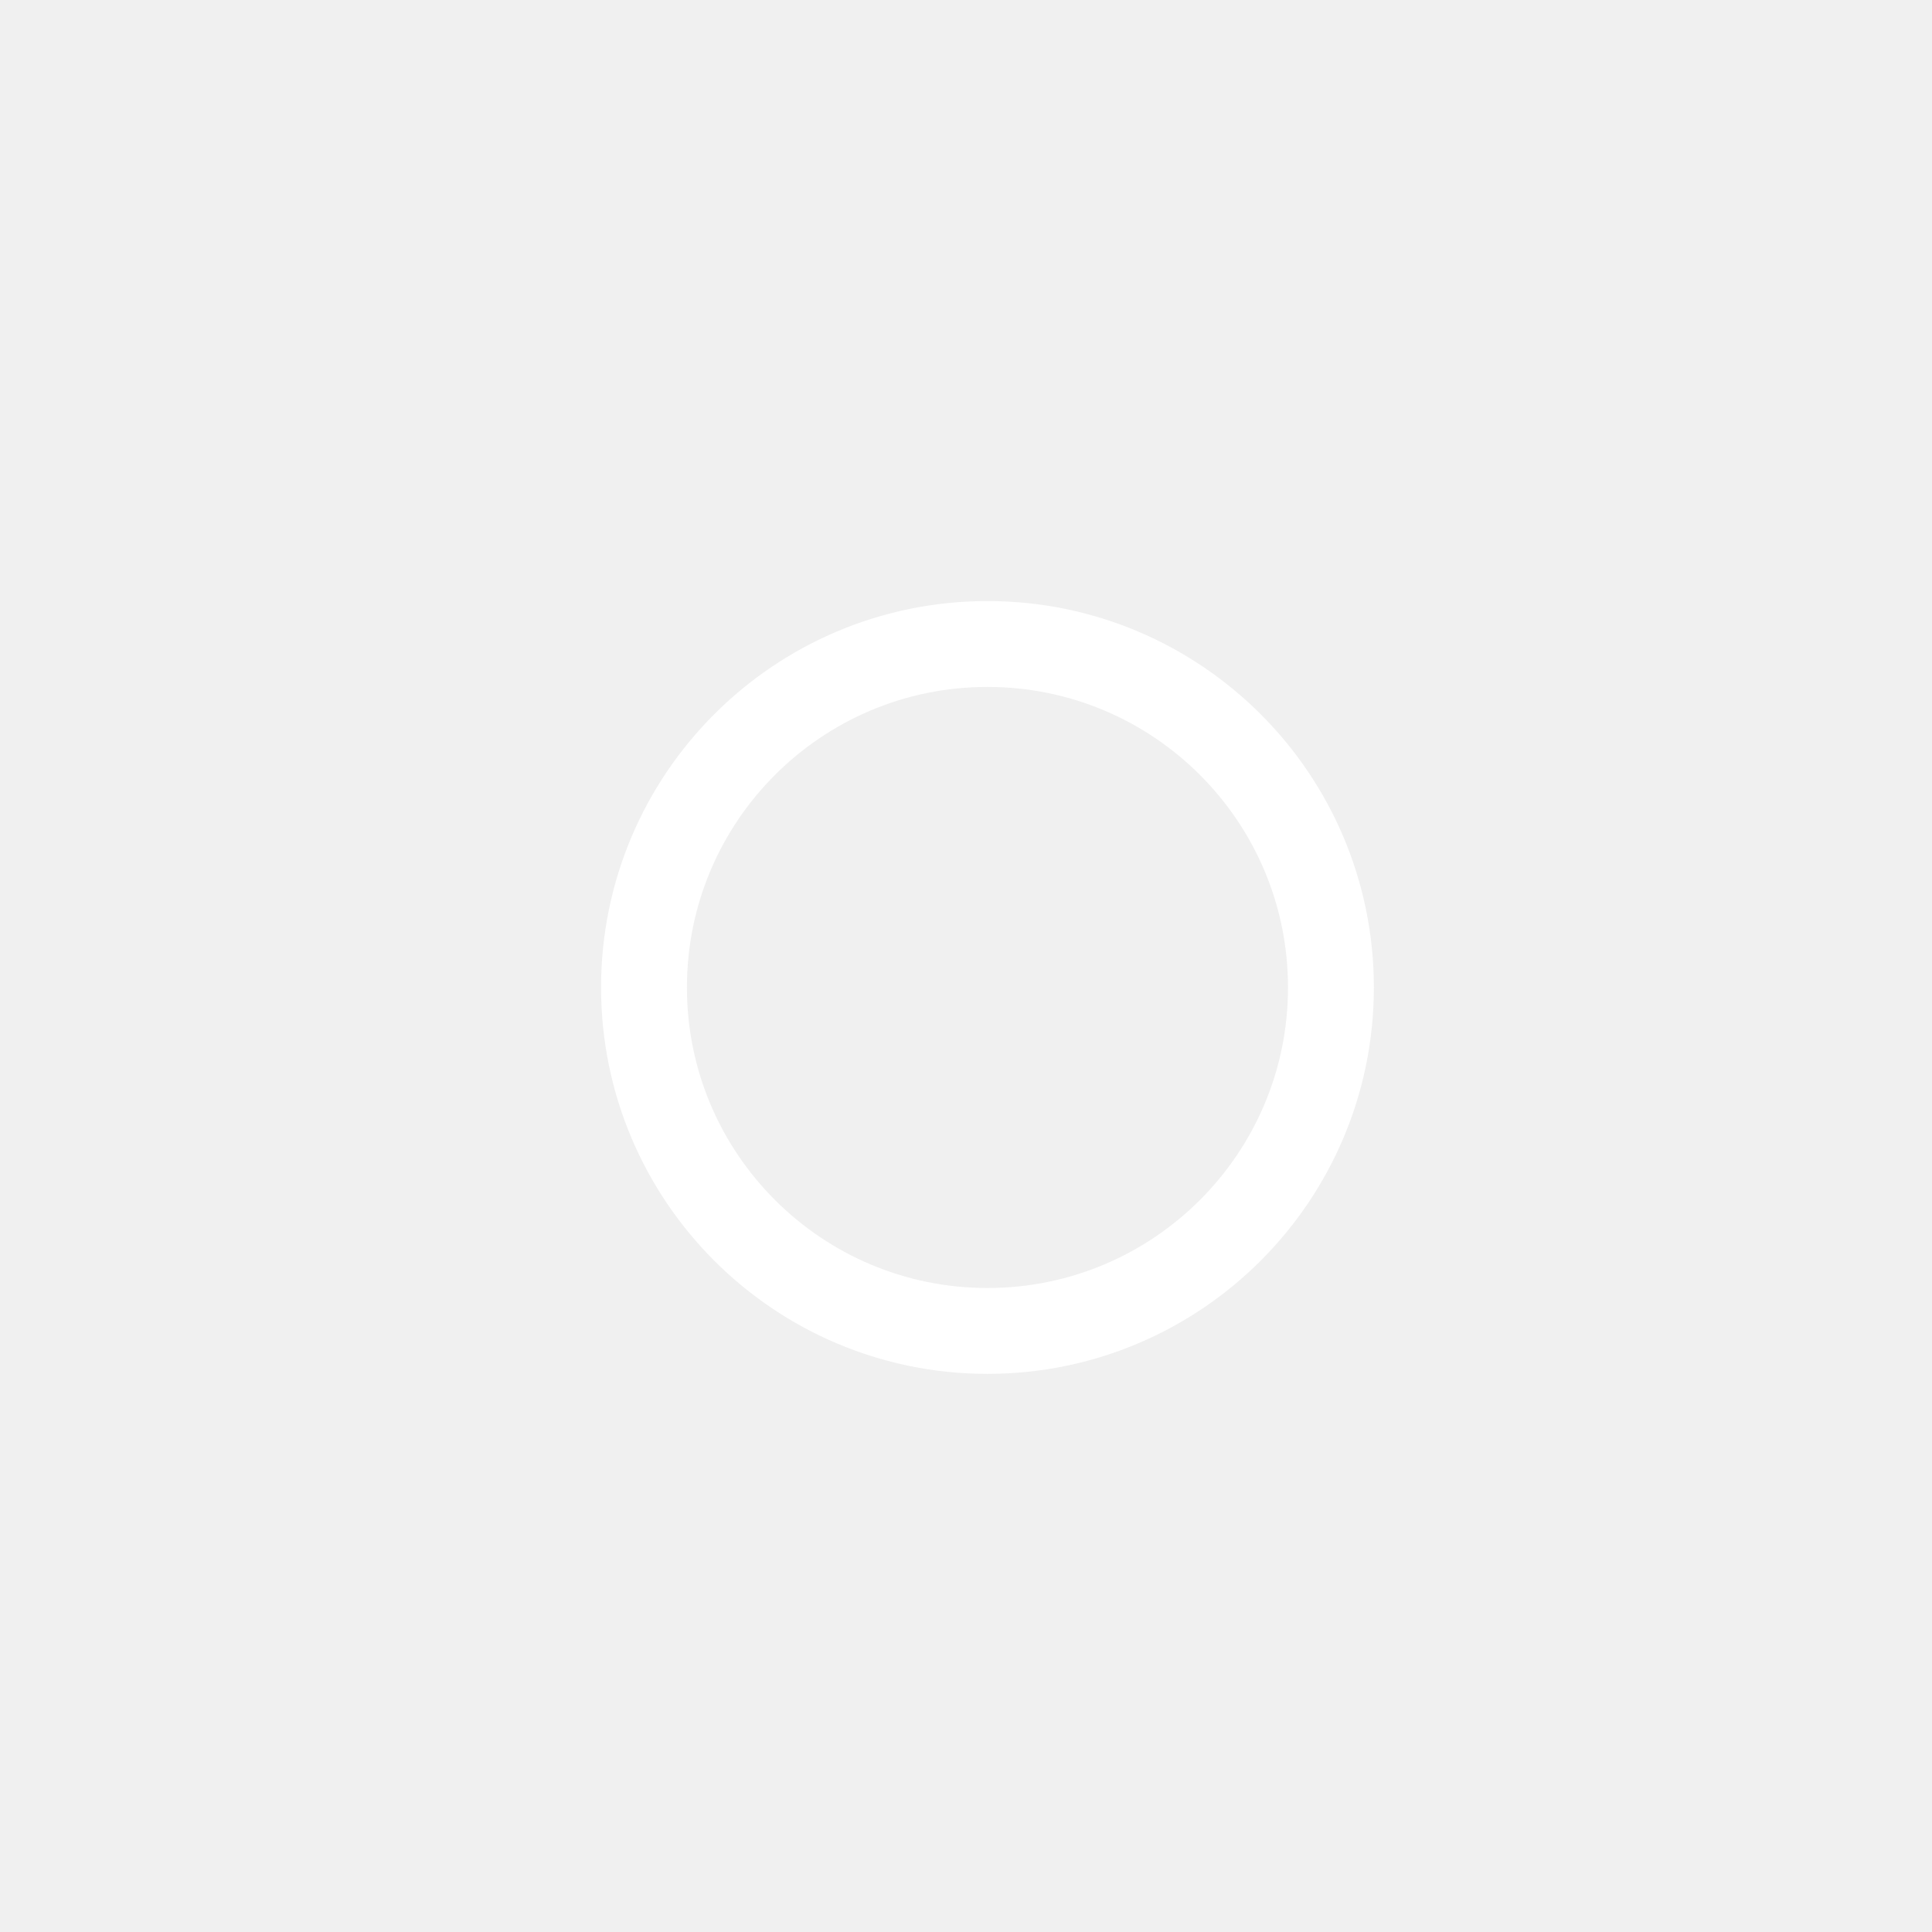
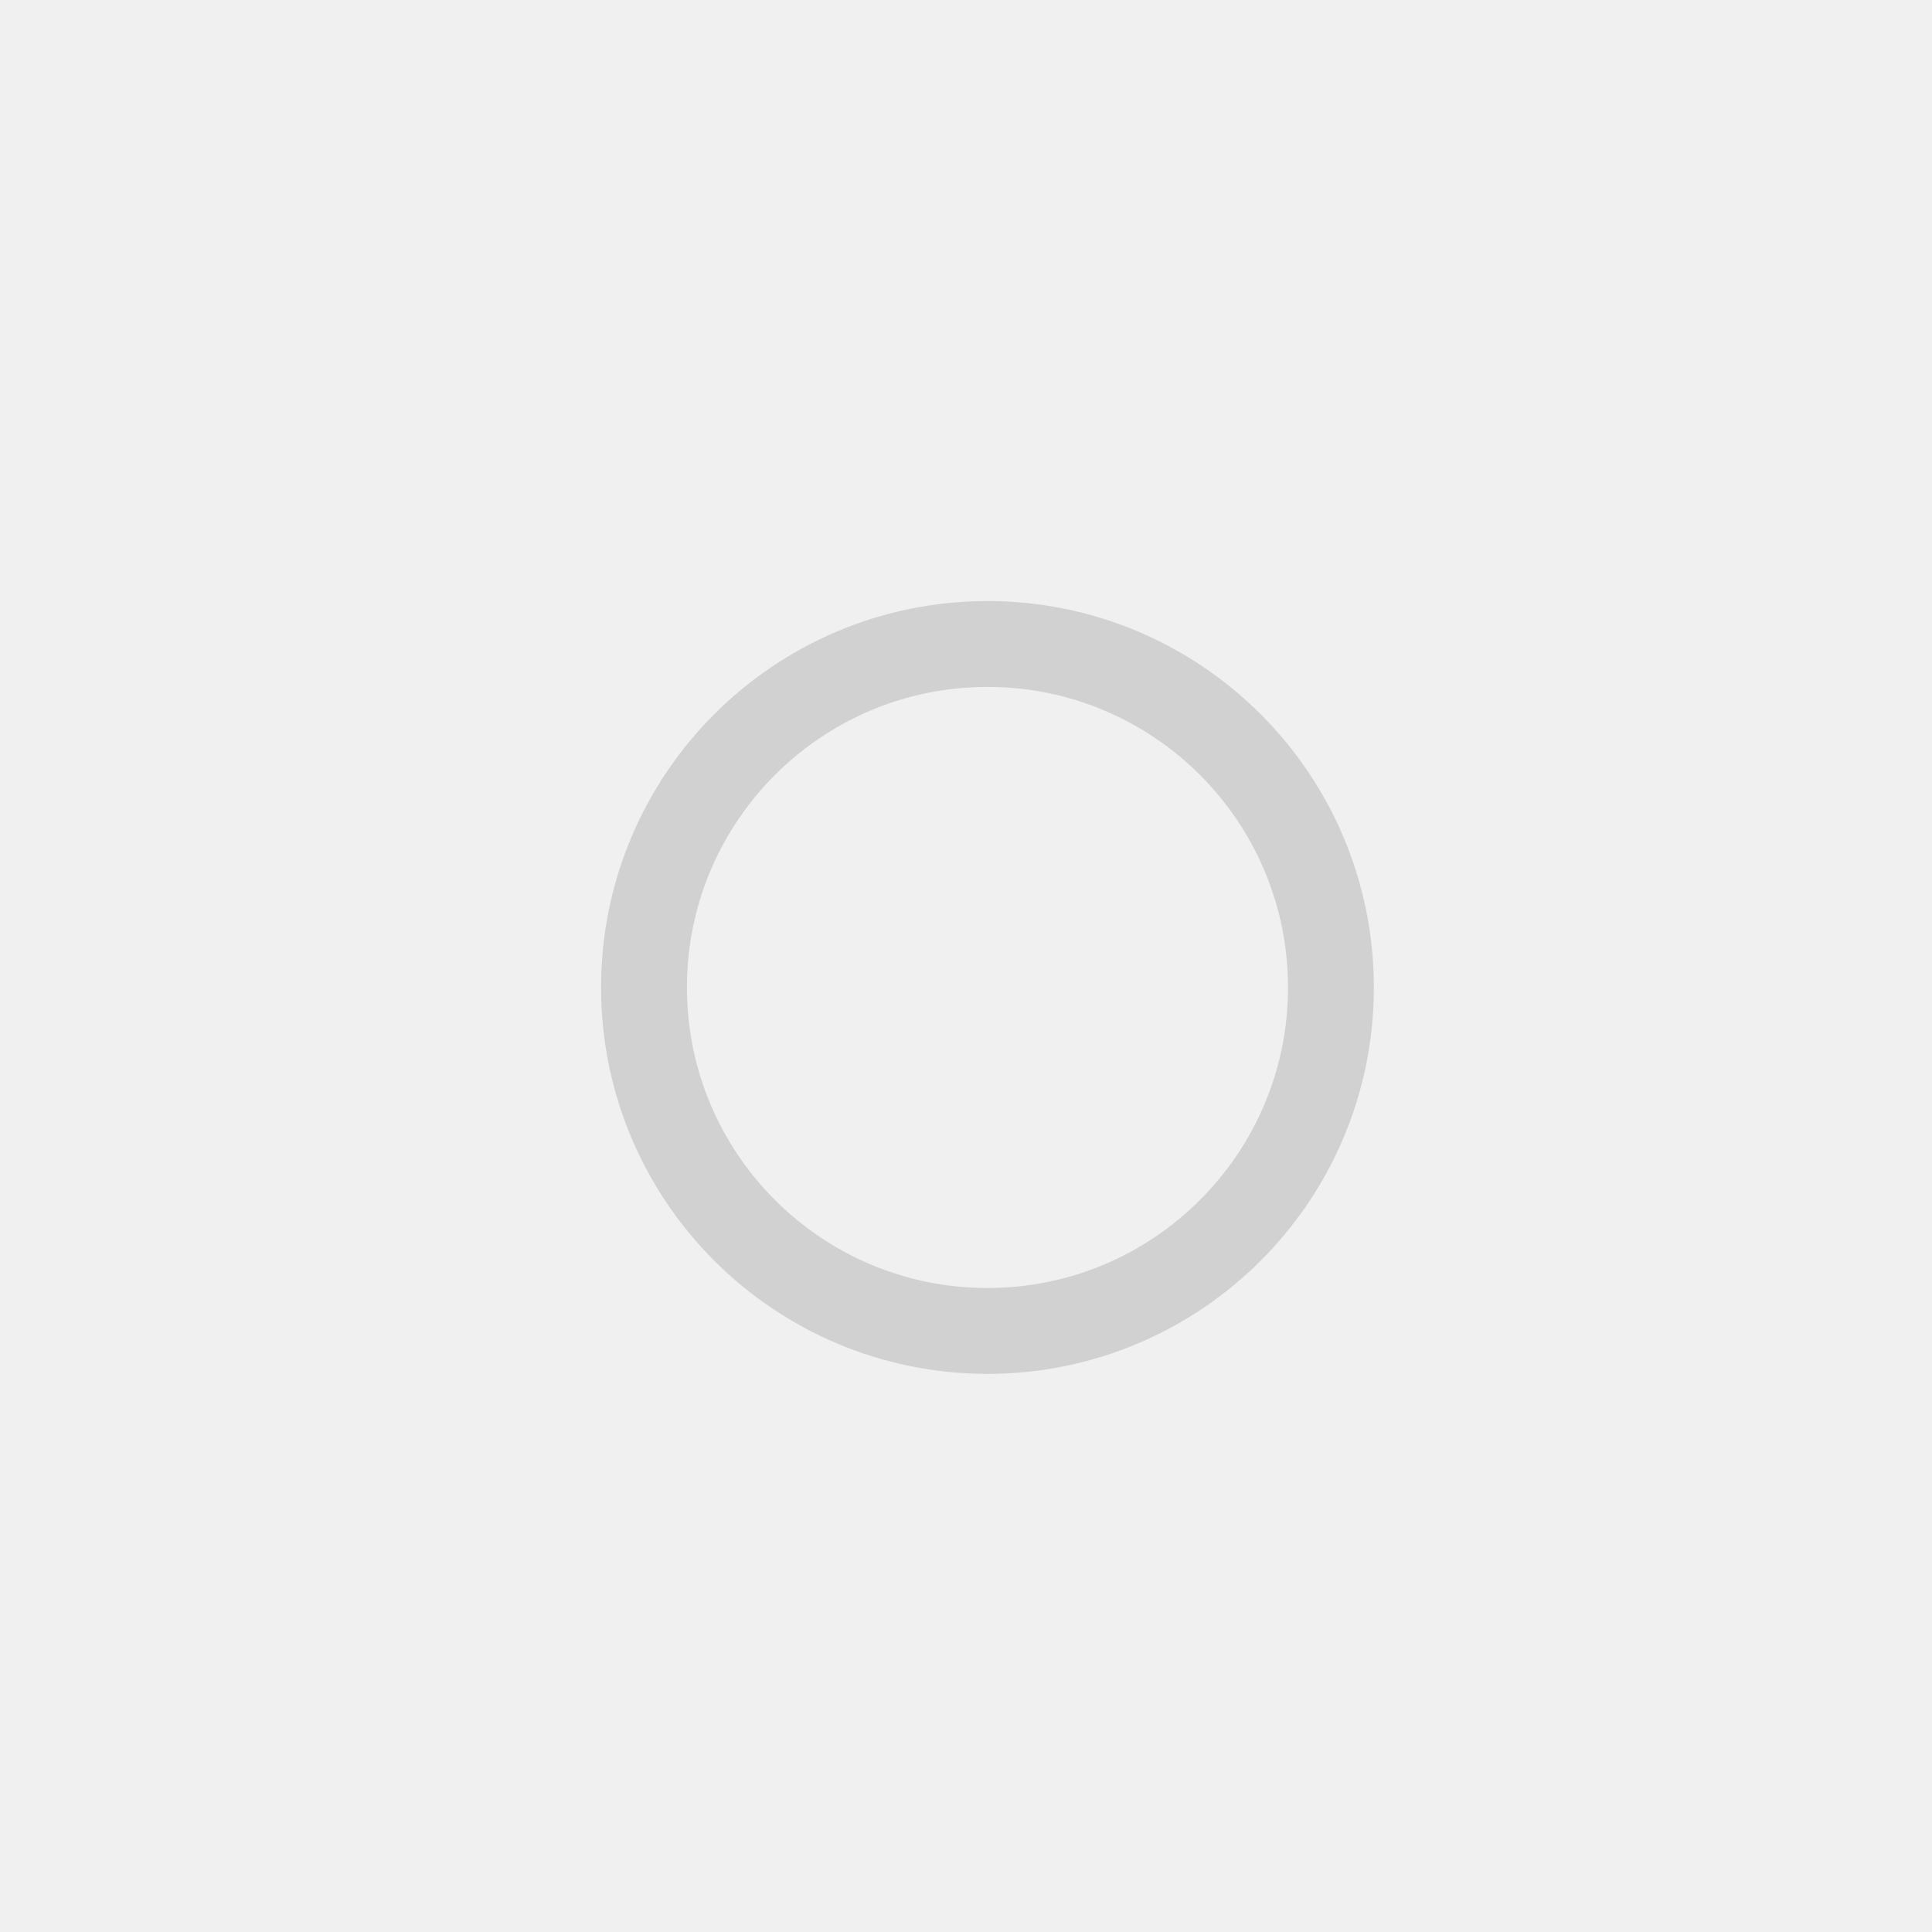
- <svg xmlns="http://www.w3.org/2000/svg" width="95" height="95" viewBox="0 0 45 45" stroke="#fff">
+ <svg xmlns="http://www.w3.org/2000/svg" width="95" height="95" viewBox="0 0 45 45" stroke="#d1d1d1">
  <g fill="none" fill-rule="evenodd" transform="translate(1 1)" stroke-width="2">
    <circle cx="22" cy="22" r="6" stroke-opacity="0">
      <animate attributeName="r" begin="1.5s" dur="3s" values="6;22" calcMode="linear" repeatCount="indefinite" />
      <animate attributeName="stroke-opacity" begin="1.5s" dur="3s" values="1;0" calcMode="linear" repeatCount="indefinite" />
      <animate attributeName="stroke-width" begin="1.5s" dur="3s" values="2;0" calcMode="linear" repeatCount="indefinite" />
    </circle>
    <circle cx="22" cy="22" r="6" stroke-opacity="0">
      <animate attributeName="r" begin="3s" dur="3s" values="6;22" calcMode="linear" repeatCount="indefinite" />
      <animate attributeName="stroke-opacity" begin="3s" dur="3s" values="1;0" calcMode="linear" repeatCount="indefinite" />
      <animate attributeName="stroke-width" begin="3s" dur="3s" values="2;0" calcMode="linear" repeatCount="indefinite" />
    </circle>
    <circle cx="22" cy="22" r="8">
      <animate attributeName="r" begin="0s" dur="1.5s" values="6;1;2;3;4;5;6" calcMode="linear" repeatCount="indefinite" />
    </circle>
  </g>
</svg>
